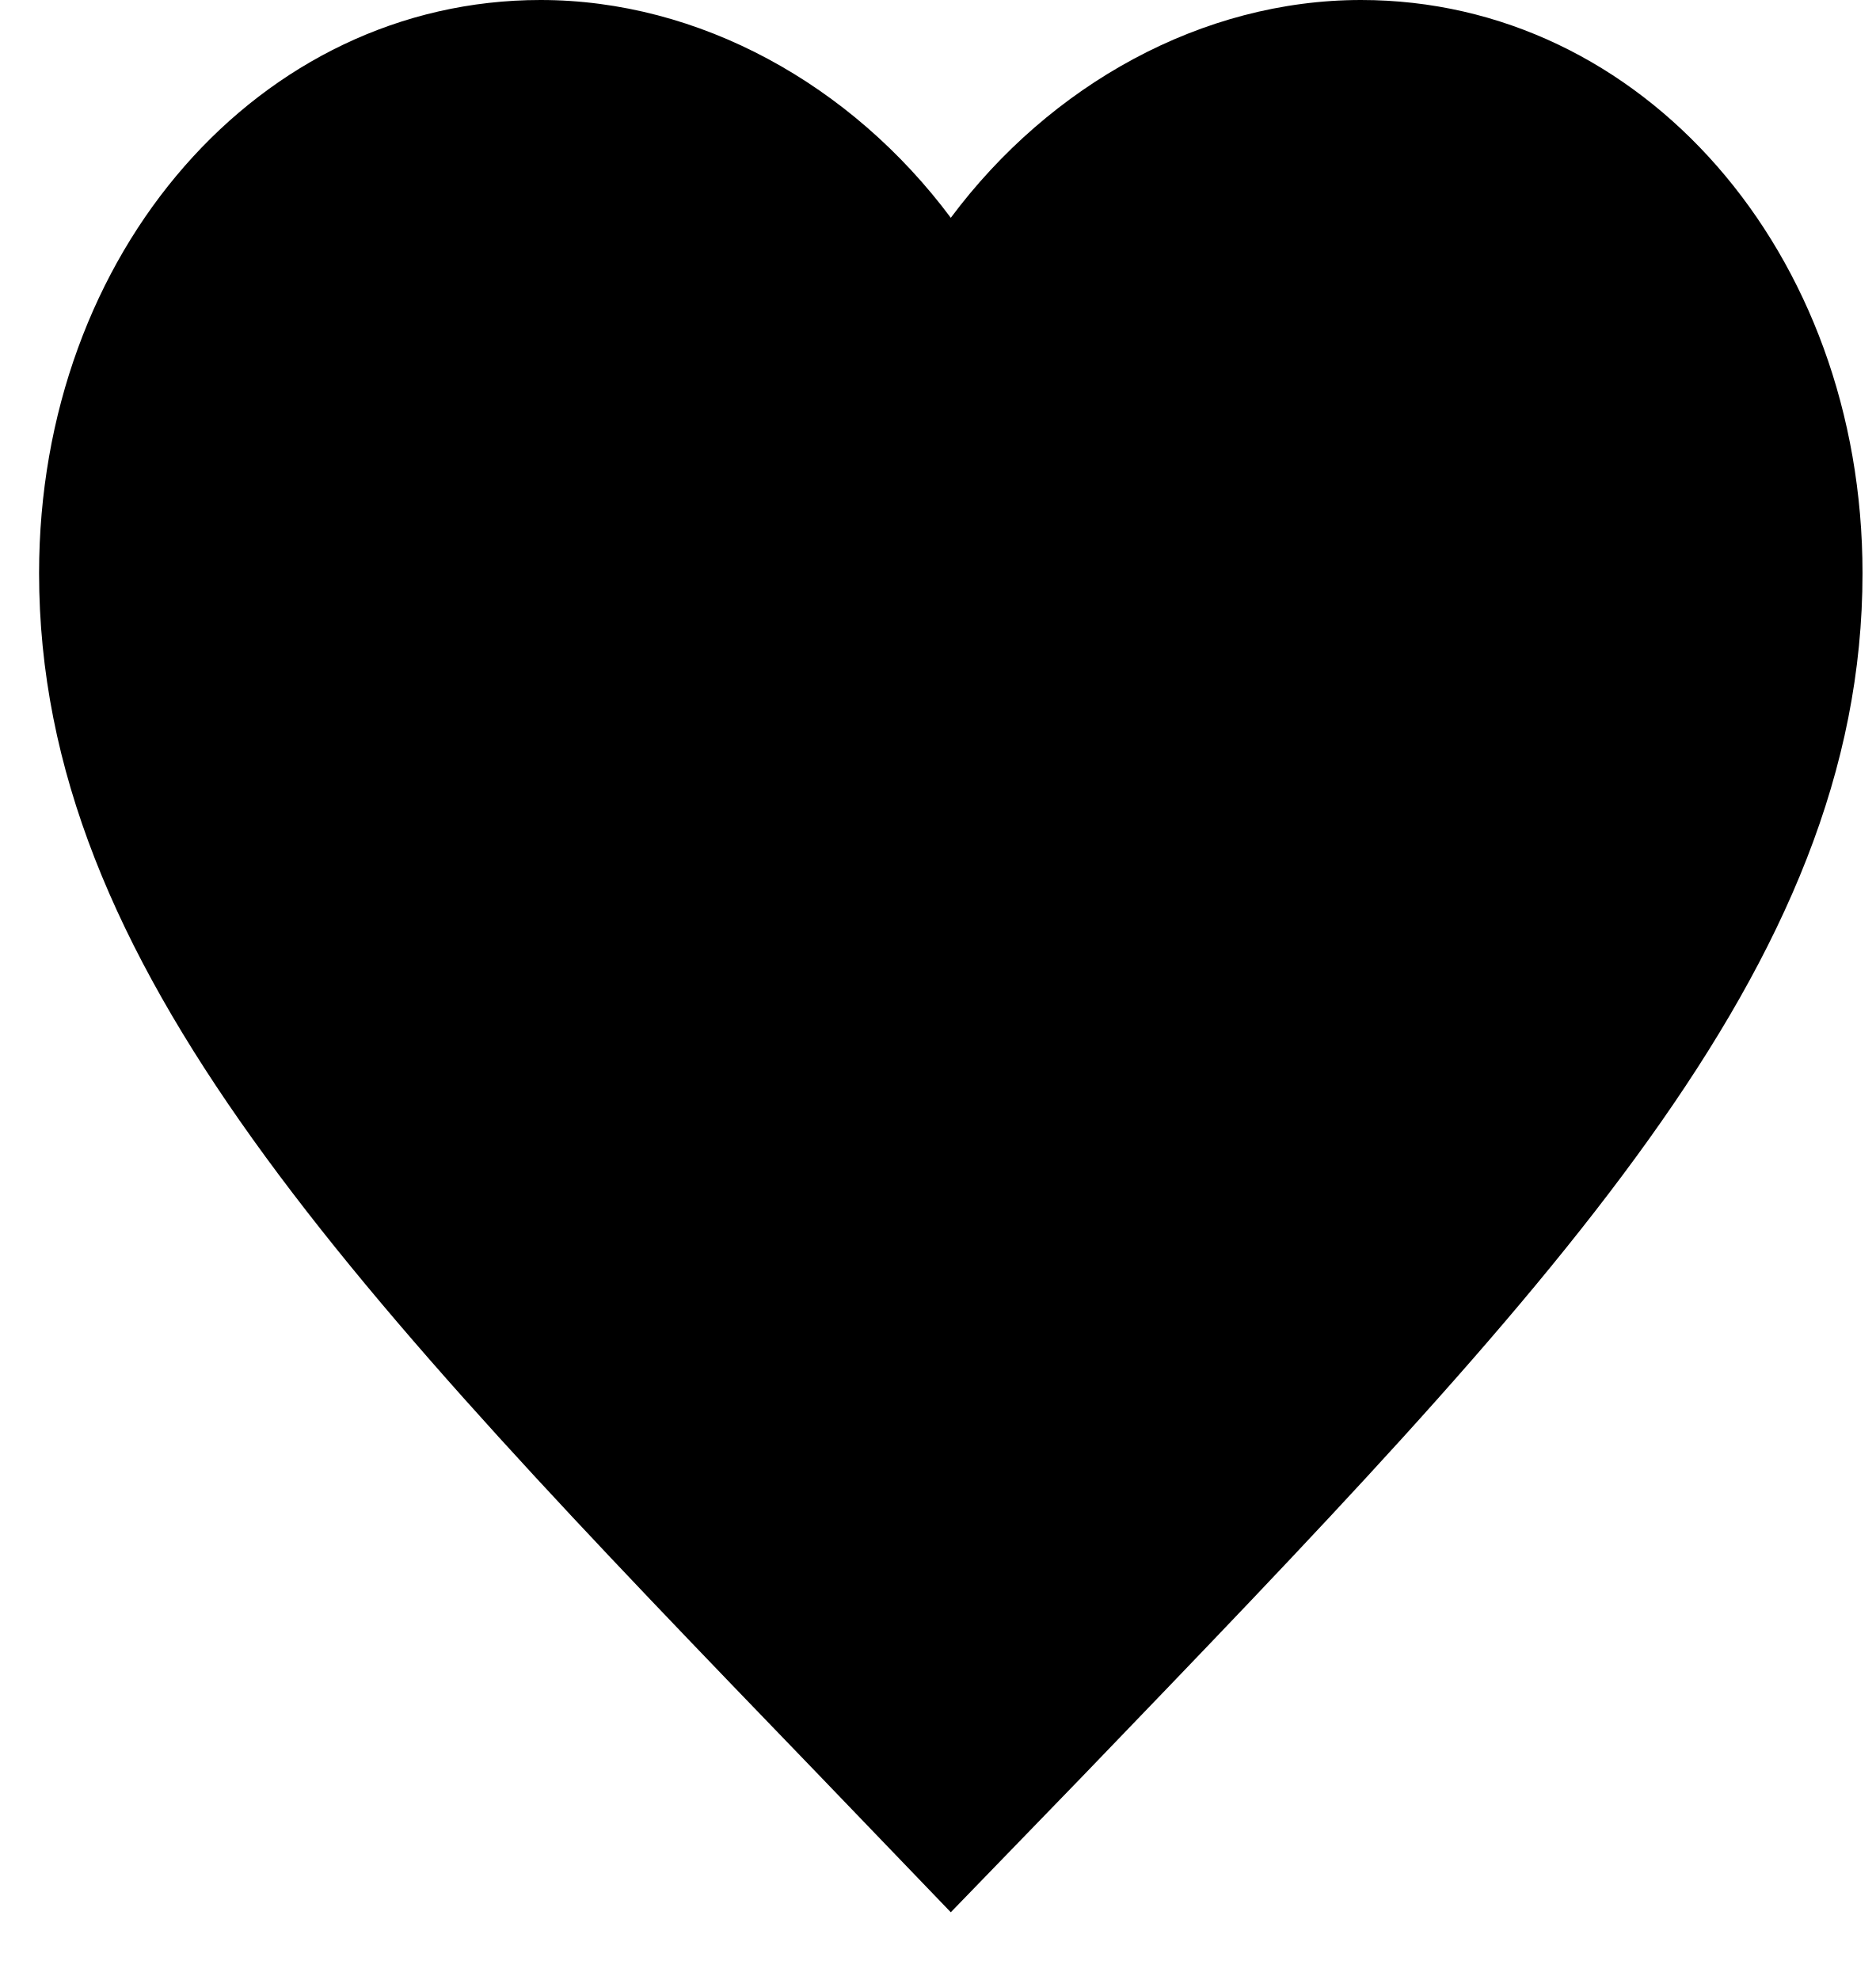
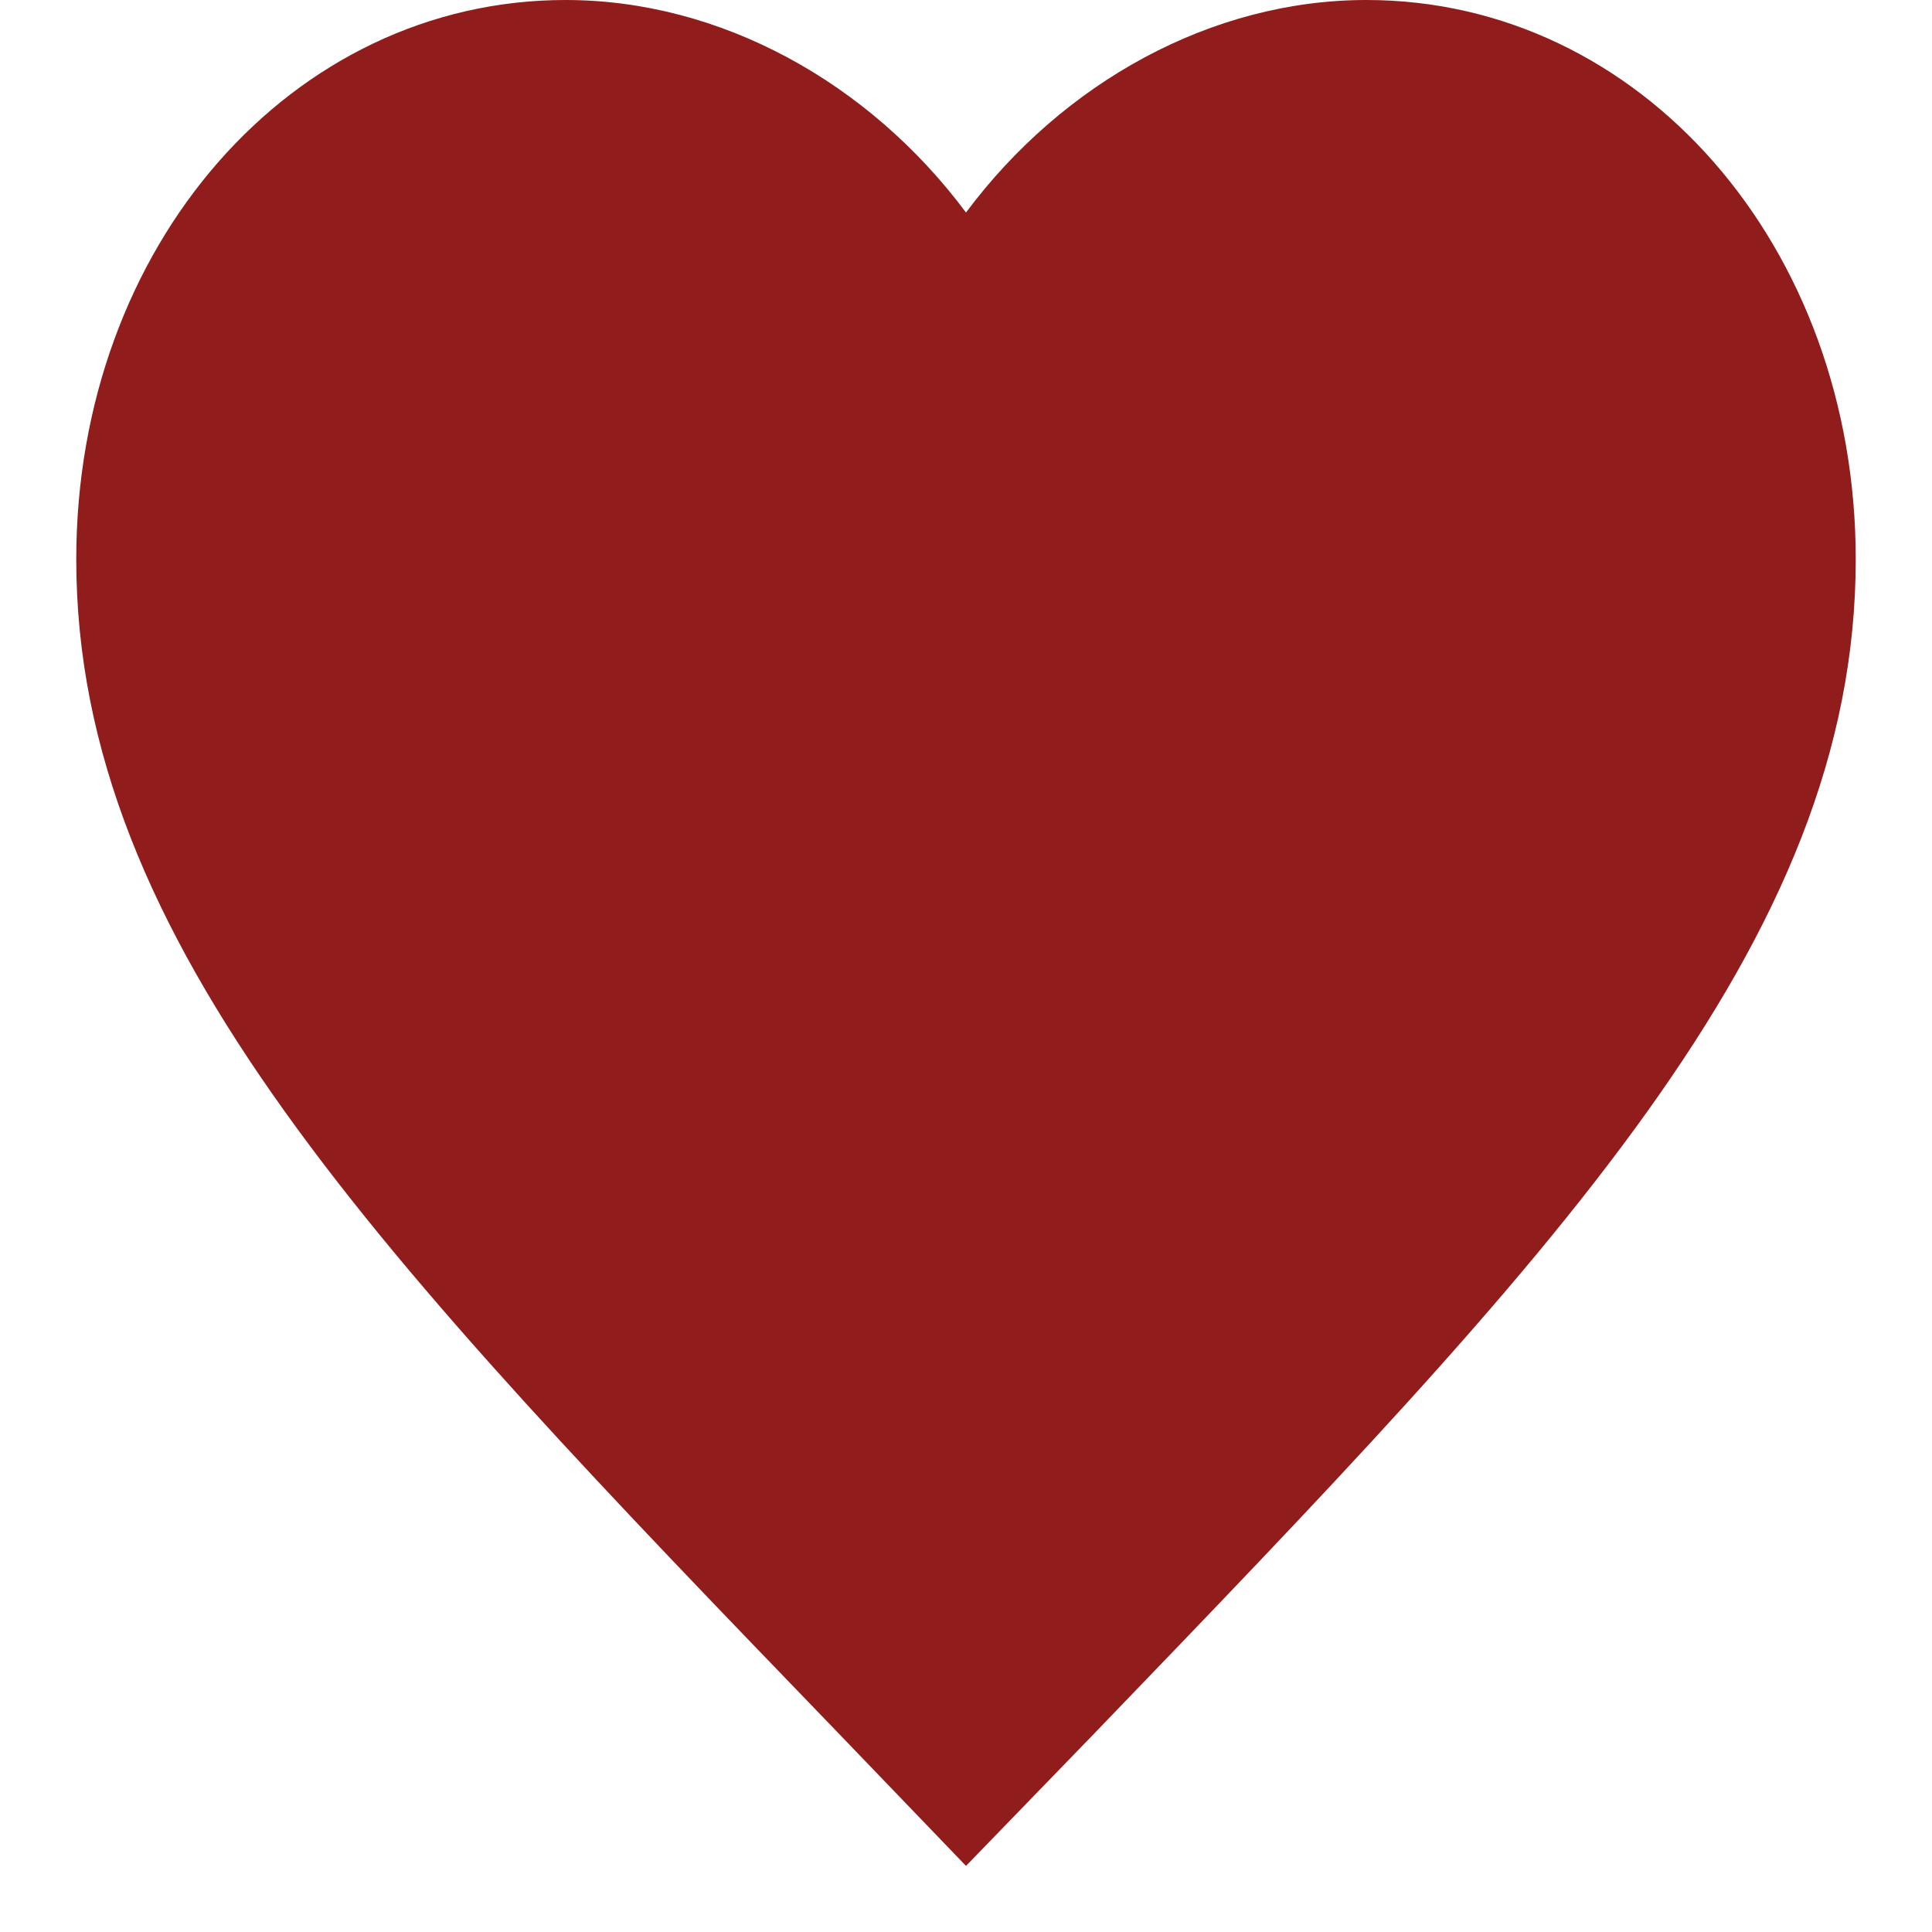
- <svg xmlns="http://www.w3.org/2000/svg" width="18" height="19" viewBox="0 0 18 19" fill="none">
-   <path d="M9.125 18.35L7.856 17.03C3.35 12.36 0.375 9.28 0.375 5.5C0.375 2.42 2.493 0 5.188 0C6.71 0 8.171 0.81 9.125 2.09C10.079 0.81 11.54 0 13.062 0C15.758 0 17.875 2.42 17.875 5.5C17.875 9.28 14.9 12.36 10.394 17.04L9.125 18.35Z" fill="black" />
+ <svg xmlns="http://www.w3.org/2000/svg" width="19" height="19" viewBox="0 0 19 19" fill="none">
+   <path d="M9.5 18.35L8.231 17.03C3.725 12.36 0.75 9.28 0.75 5.5C0.75 2.42 2.868 0 5.562 0C7.085 0 8.546 0.81 9.5 2.09C10.454 0.81 11.915 0 13.438 0C16.133 0 18.25 2.42 18.25 5.5C18.25 9.28 15.275 12.36 10.769 17.04L9.5 18.35Z" fill="#911C1C" />
</svg>
